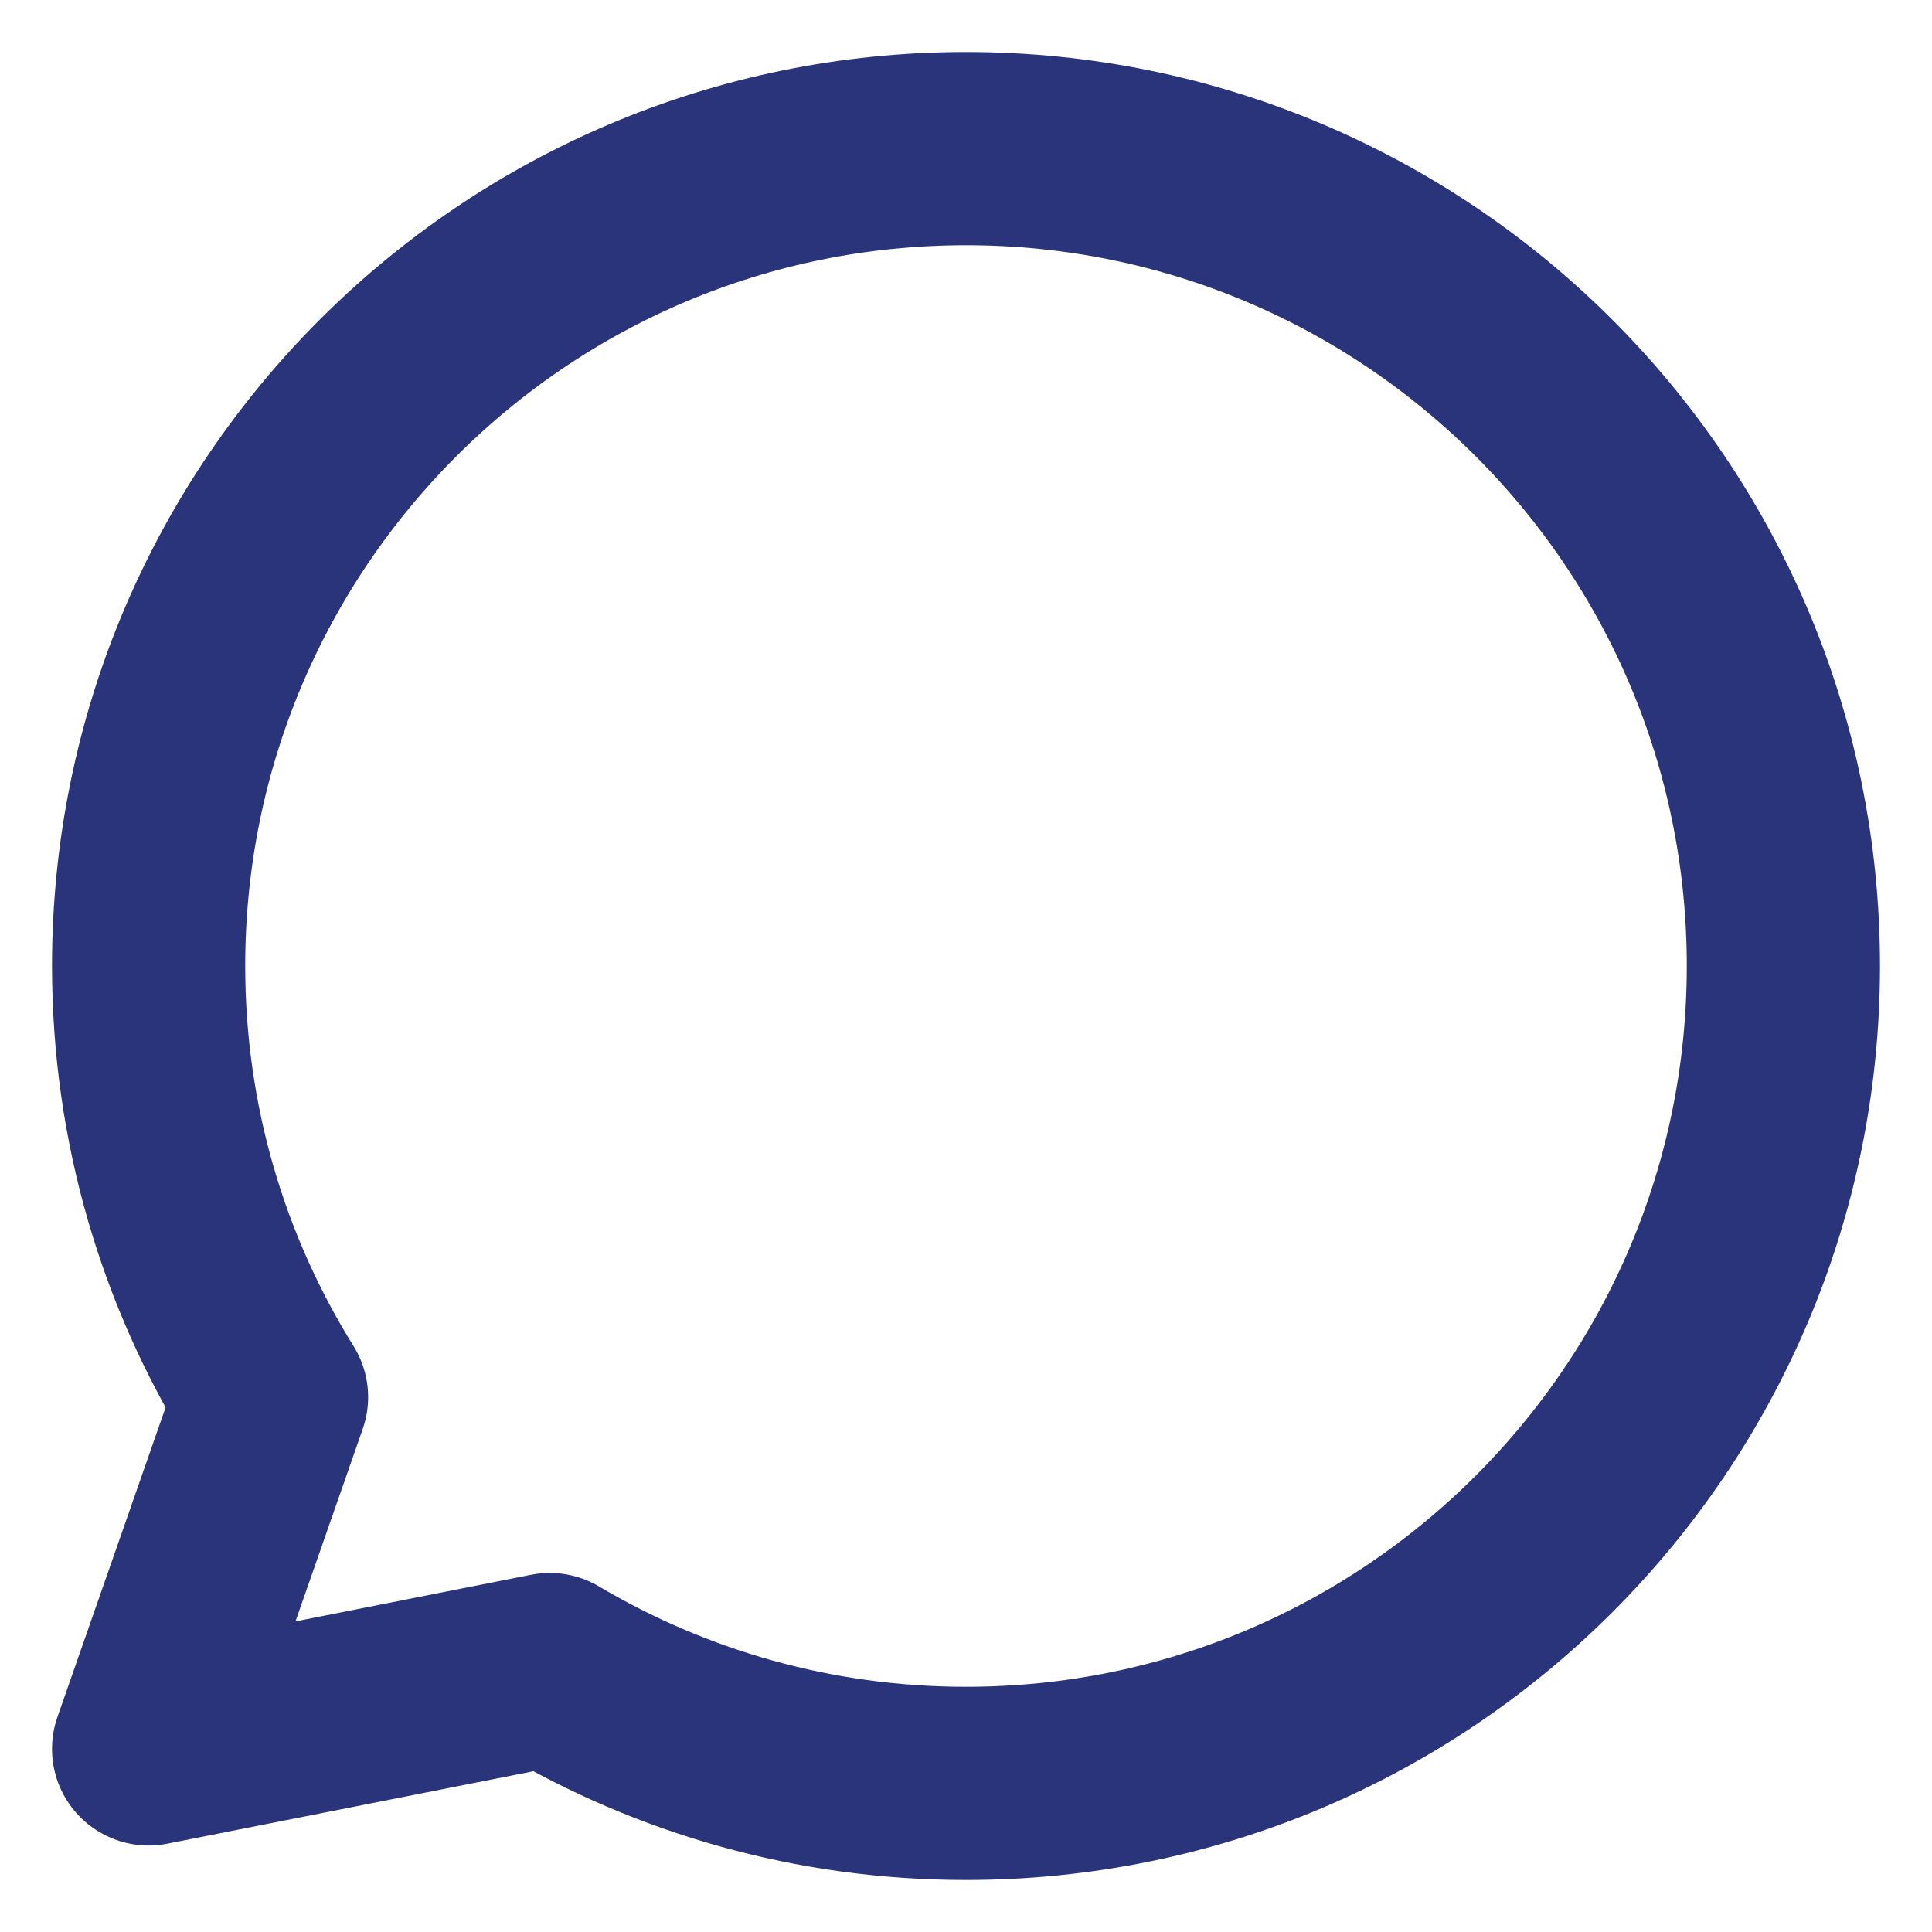
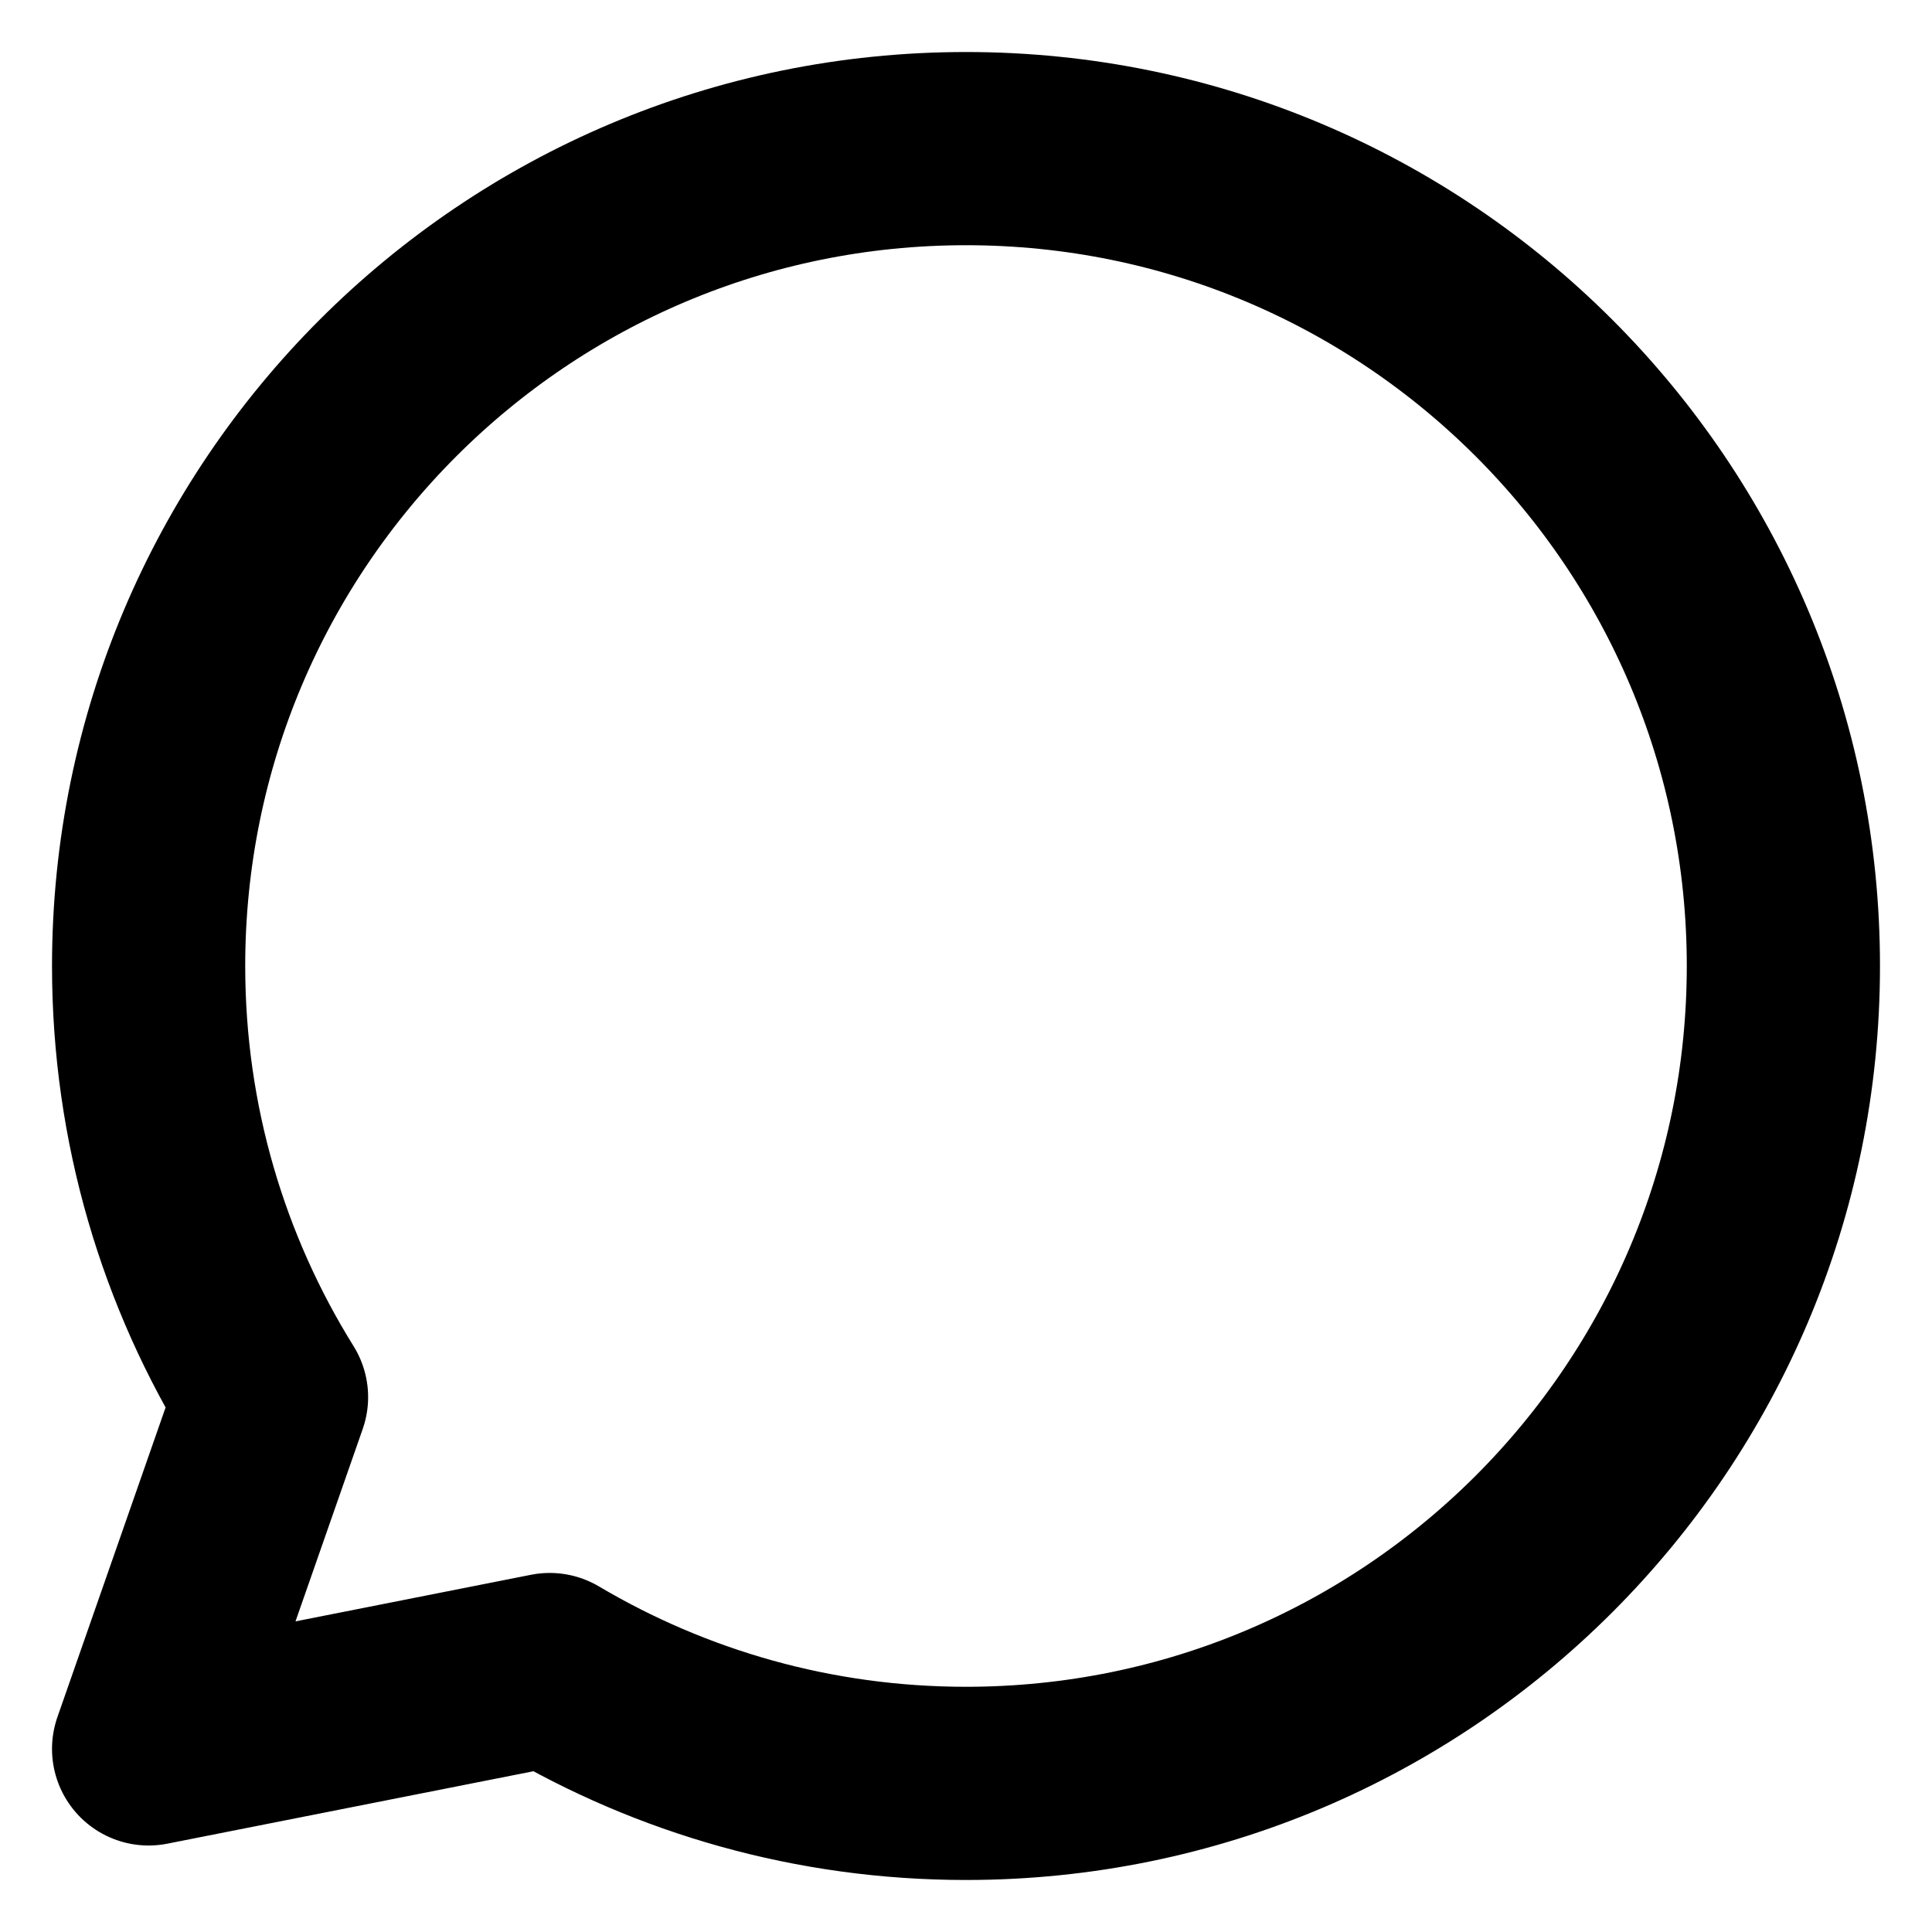
<svg xmlns="http://www.w3.org/2000/svg" width="13" height="13" viewBox="0 0 13 13" fill="none">
-   <path d="M6.5 1C3.462 1 1 3.462 1 6.5C1 7.565 1.303 8.559 1.827 9.401L1 11.768L3.699 11.234C4.52 11.72 5.477 12 6.5 12C9.538 12 12 9.538 12 6.5C12 3.462 9.538 1 6.5 1Z" stroke="#2A347A" stroke-width="1.3" stroke-miterlimit="10" stroke-linecap="round" stroke-linejoin="round" />
+   <path d="M6.5 1C3.462 1 1 3.462 1 6.5C1 7.565 1.303 8.559 1.827 9.401L1 11.768L3.699 11.234C4.52 11.72 5.477 12 6.5 12C9.538 12 12 9.538 12 6.5C12 3.462 9.538 1 6.5 1Z" stroke="#000" stroke-width="1.3" stroke-miterlimit="10" stroke-linecap="round" stroke-linejoin="round" />
</svg>
